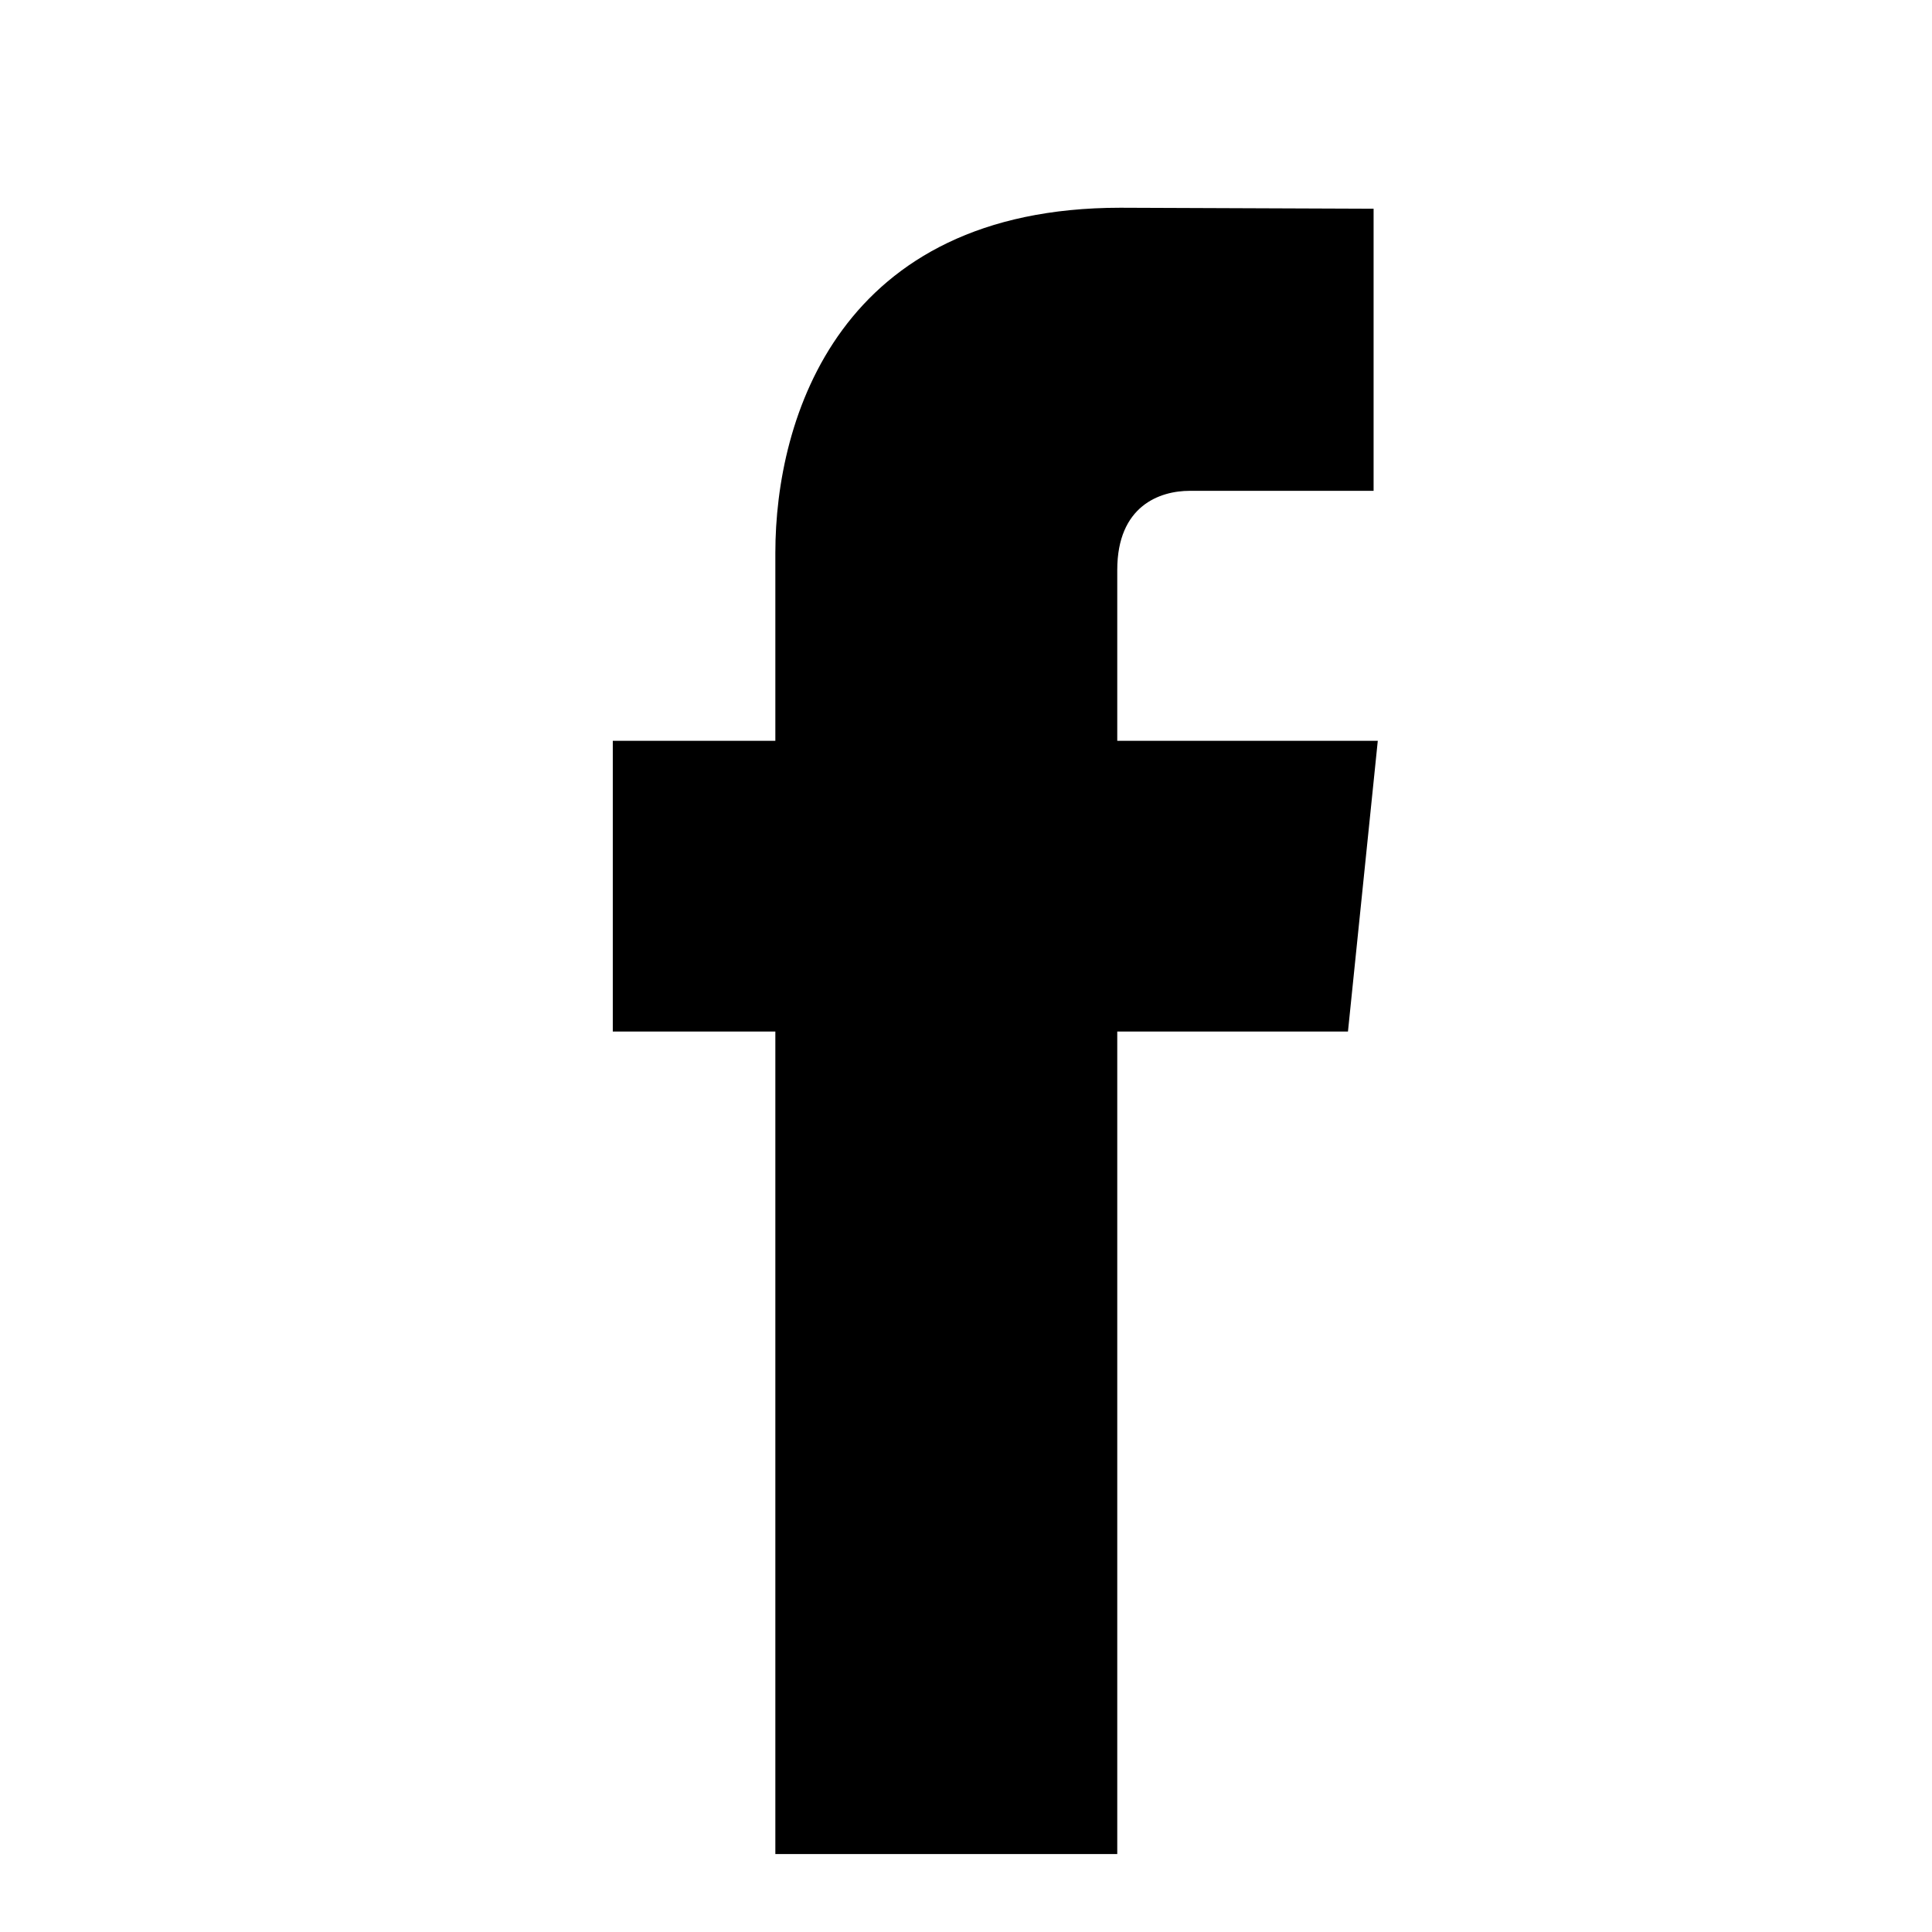
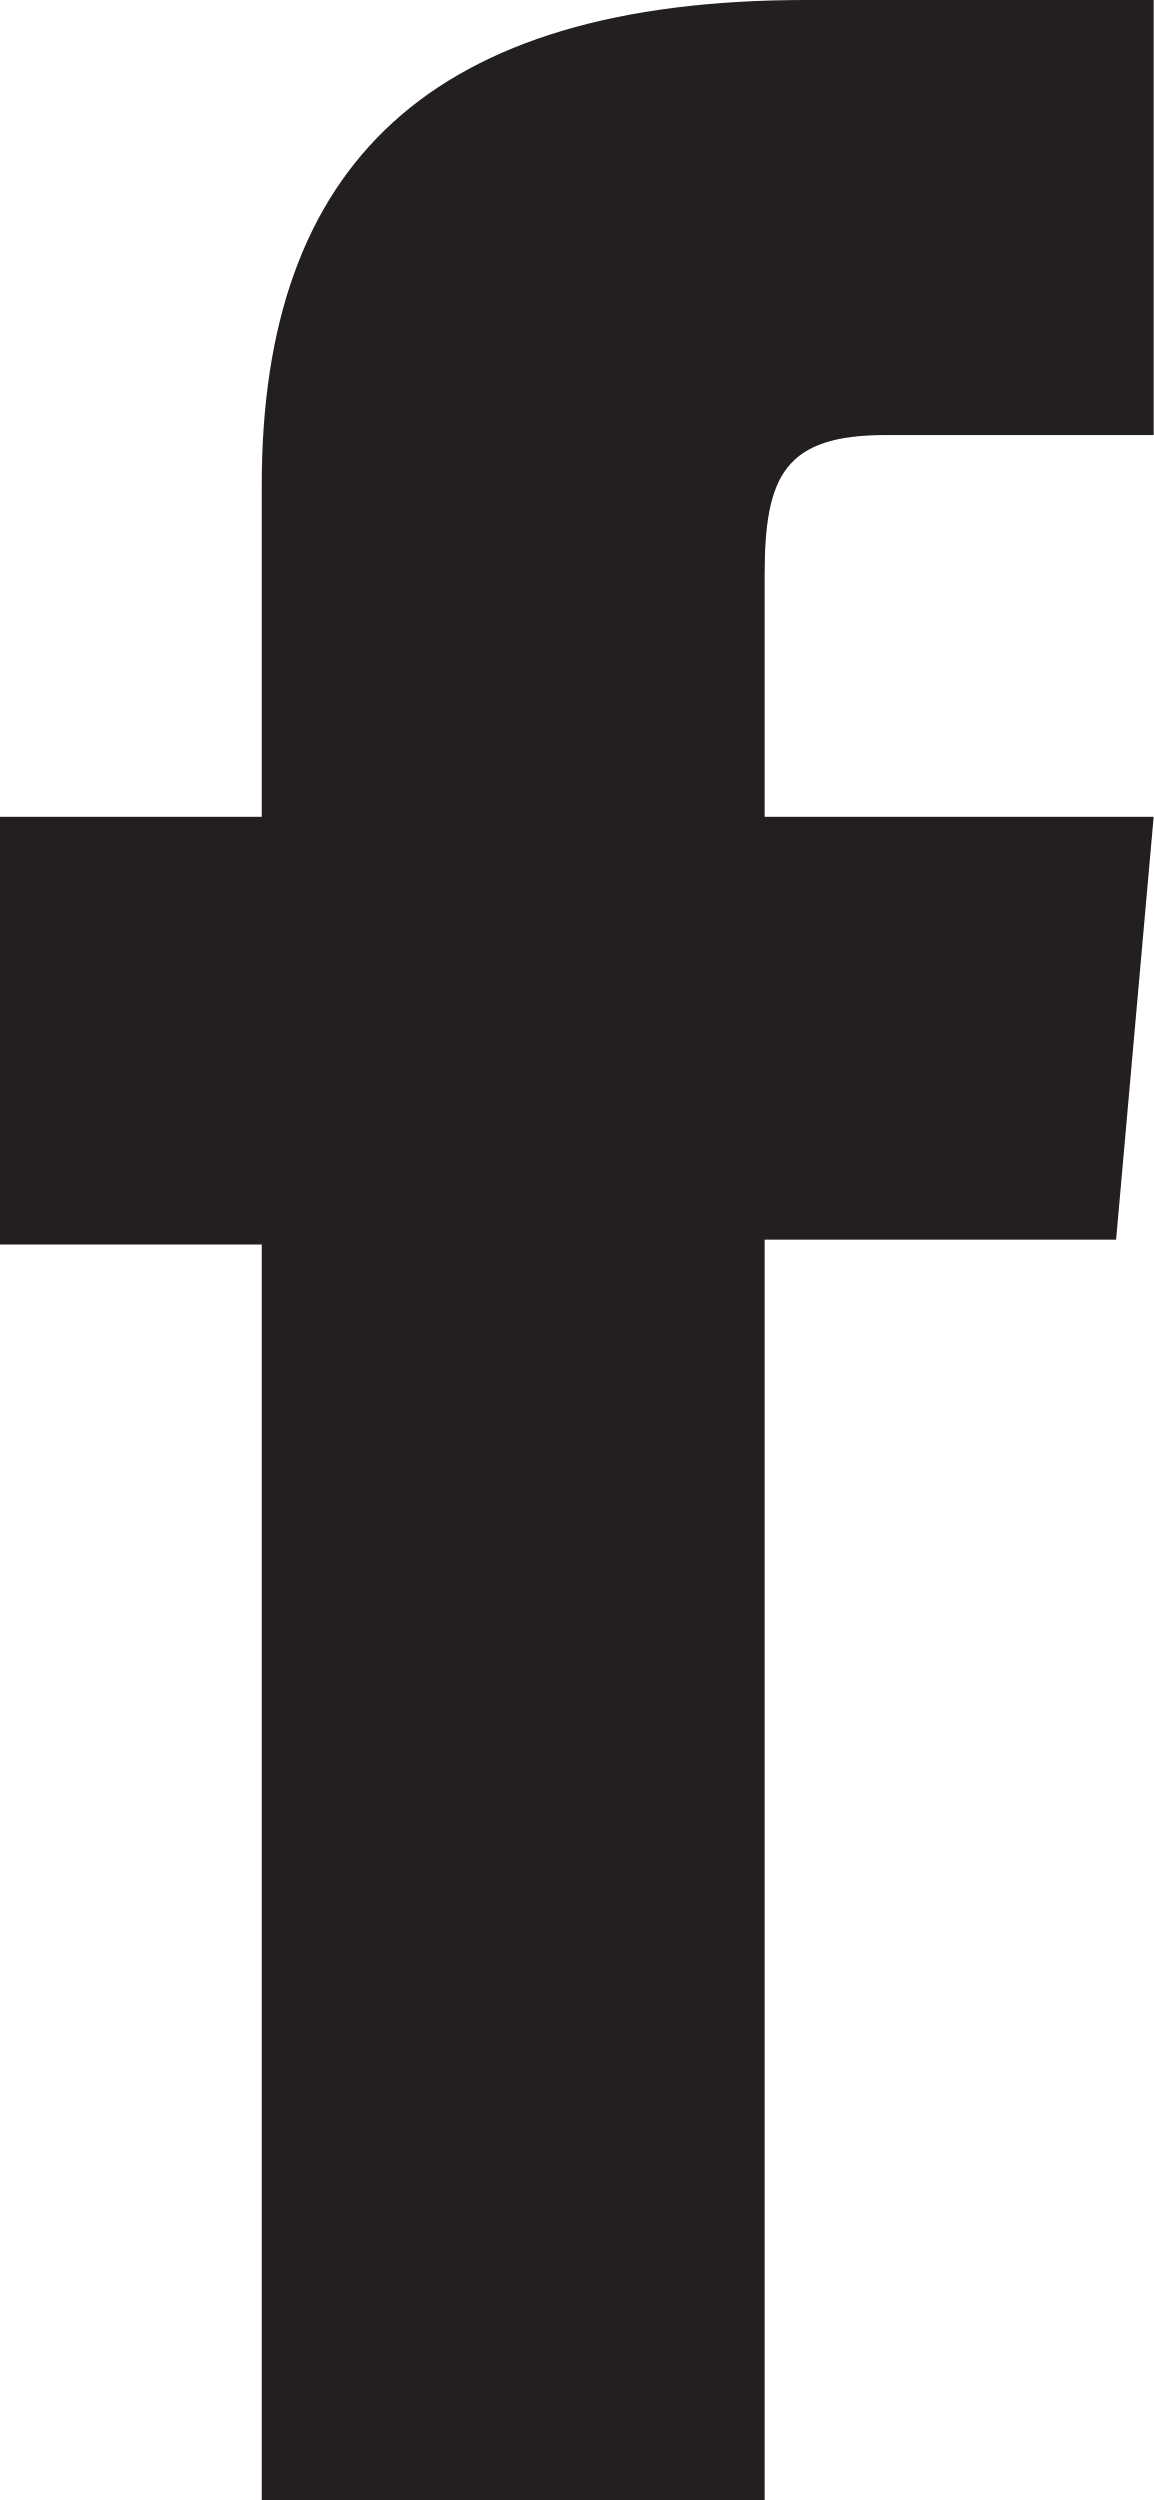
- <svg xmlns="http://www.w3.org/2000/svg" enable-background="new 0 0 56.693 56.693" height="56.693px" id="Layer_1" version="1.1" viewBox="0 0 56.693 56.693" width="56.693px" xml:space="preserve">
-   <path d="M40.43,21.739h-7.645v-5.014c0-1.883,1.248-2.322,2.127-2.322c0.877,0,5.395,0,5.395,0V6.125l-7.43-0.029  c-8.248,0-10.125,6.174-10.125,10.125v5.518h-4.77v8.53h4.77c0,10.947,0,24.137,0,24.137h10.033c0,0,0-13.32,0-24.137h6.77  L40.43,21.739z" />
+ <svg xmlns="http://www.w3.org/2000/svg" viewBox="0 0 9.52 20.63">
+   <defs>
+     <style>.cls-1{fill:#231f20;}</style>
+   </defs>
+   <g id="Layer_2" data-name="Layer 2">
+     <g id="Layer_1-2" data-name="Layer 1">
+       <path class="cls-1" d="M2.16,20.63H6.31V10.23h2.9l.31-3.49H6.31v-2c0-.82.17-1.15,1-1.15H9.52V0H6.65C3.55,0,2.16,1.36,2.16,4V6.74H0v3.53H2.16Z" />
+     </g>
+   </g>
</svg>
